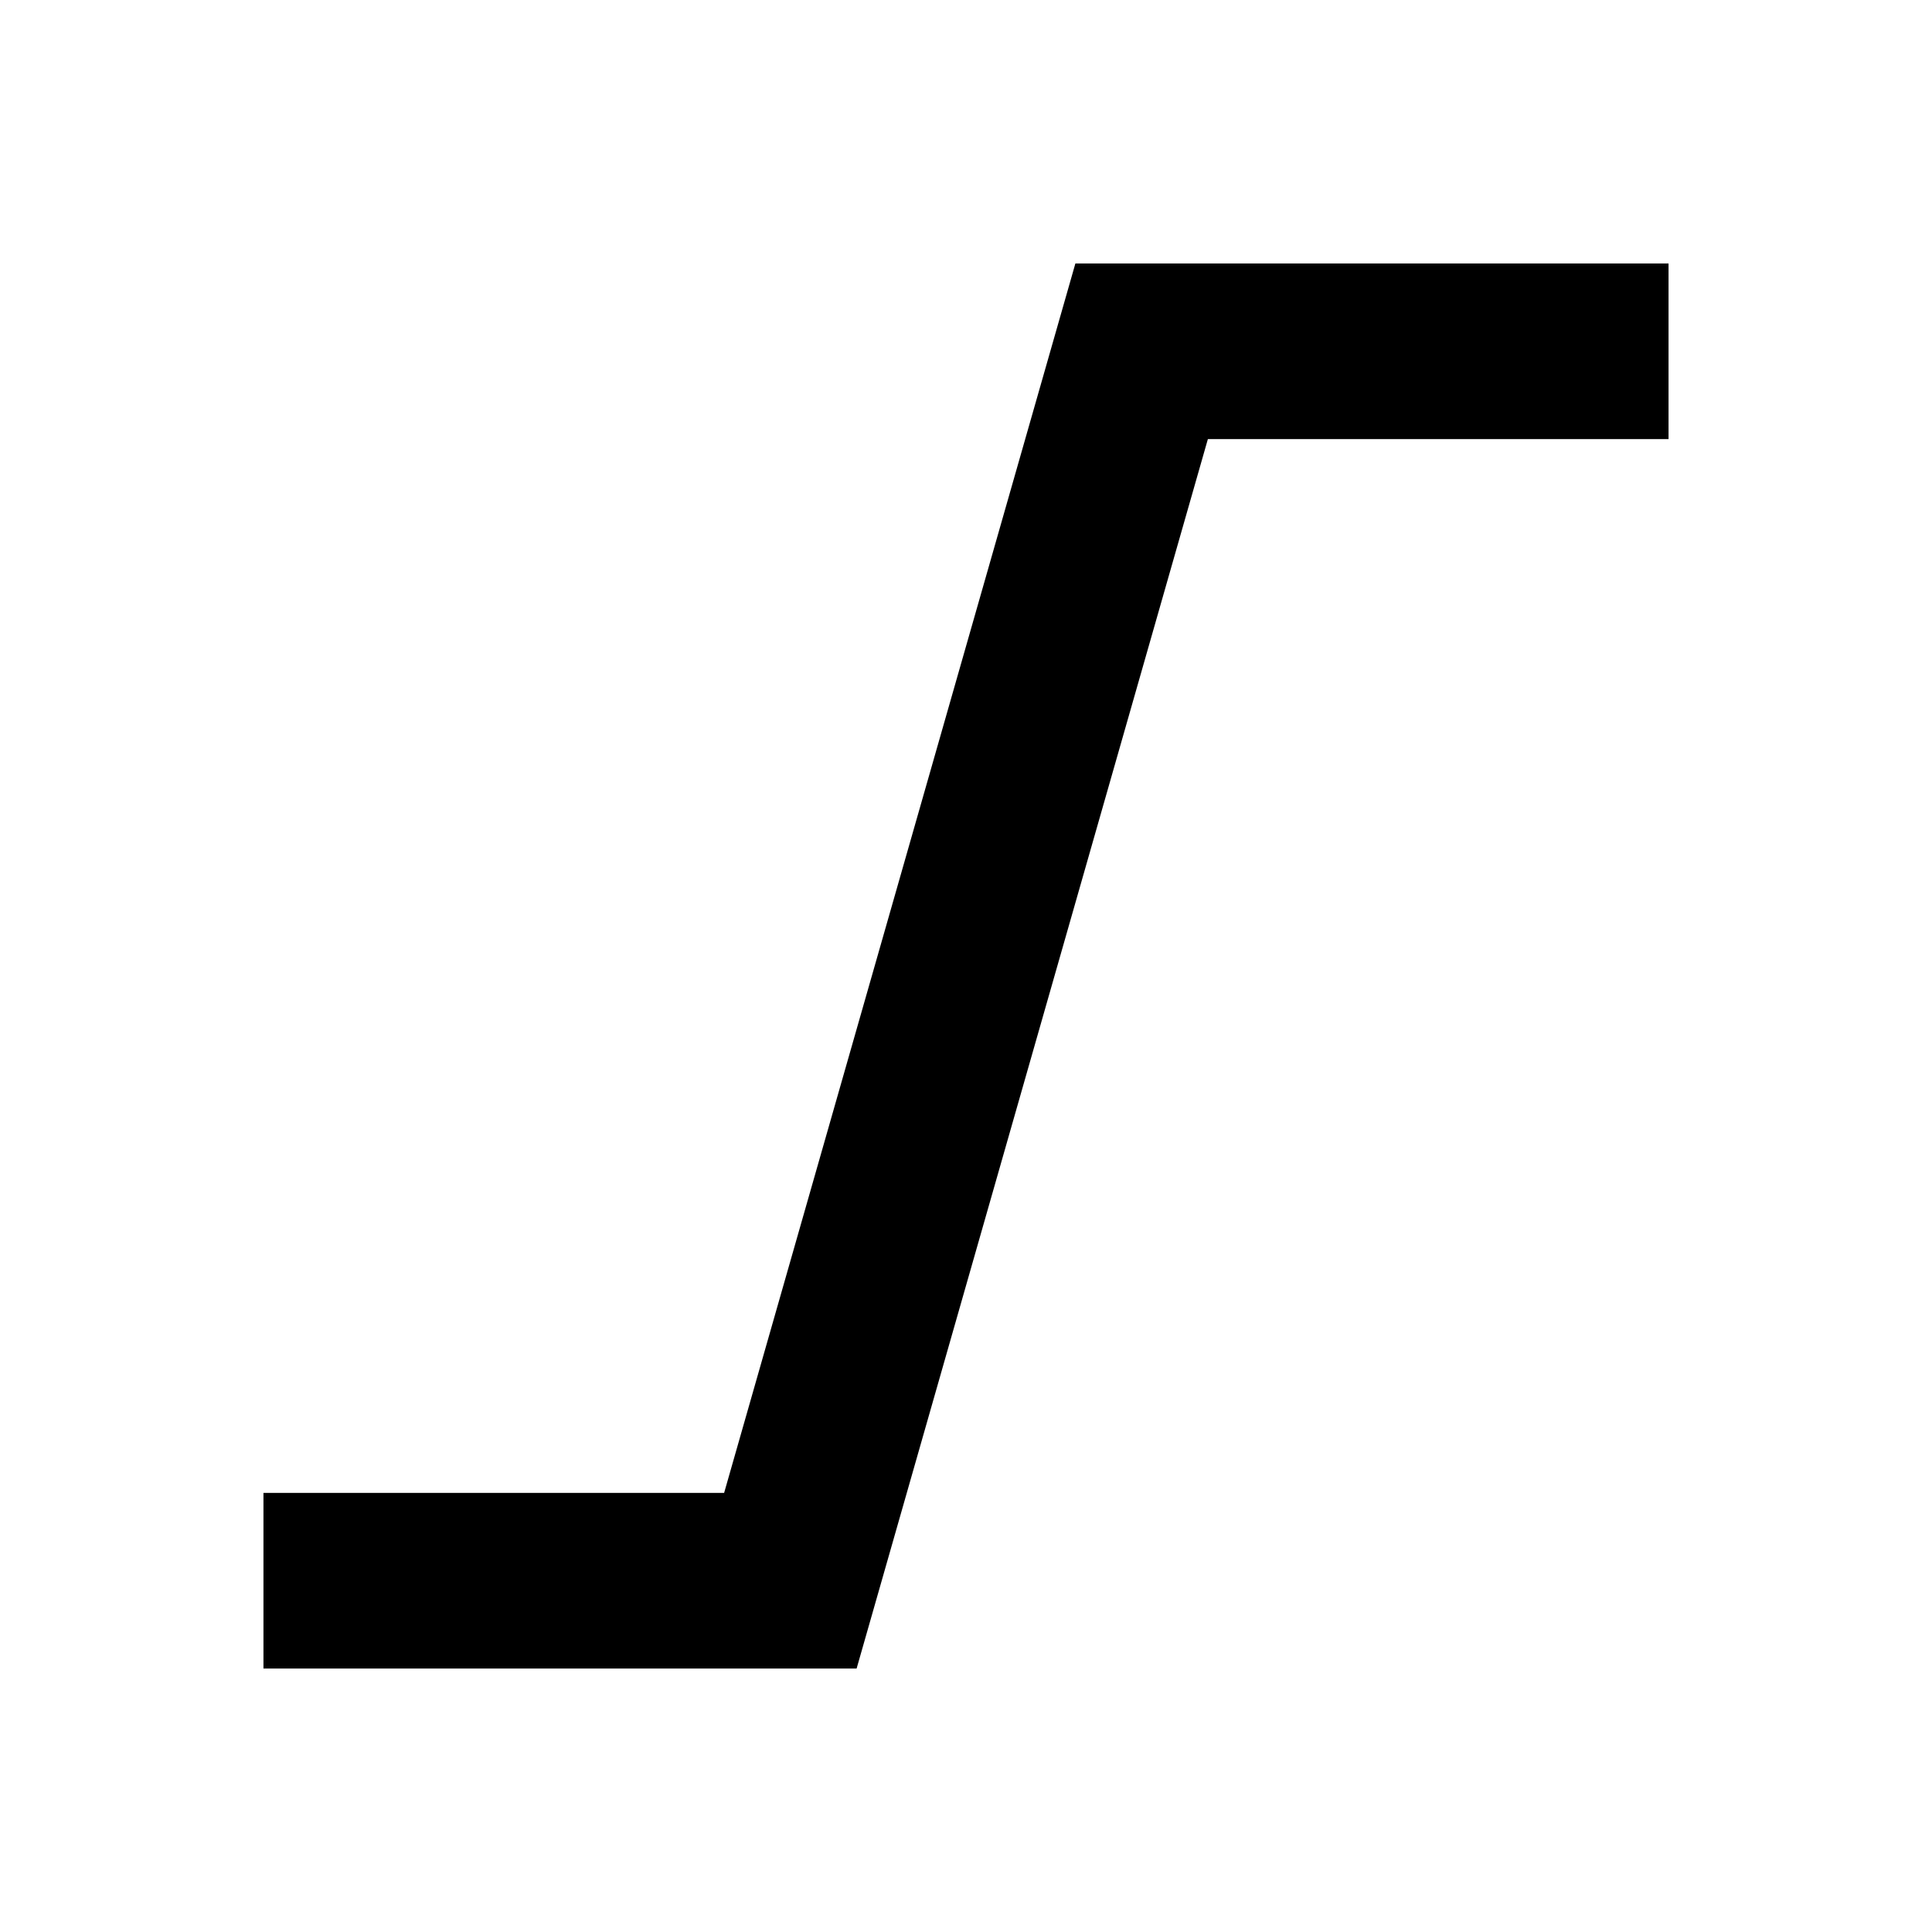
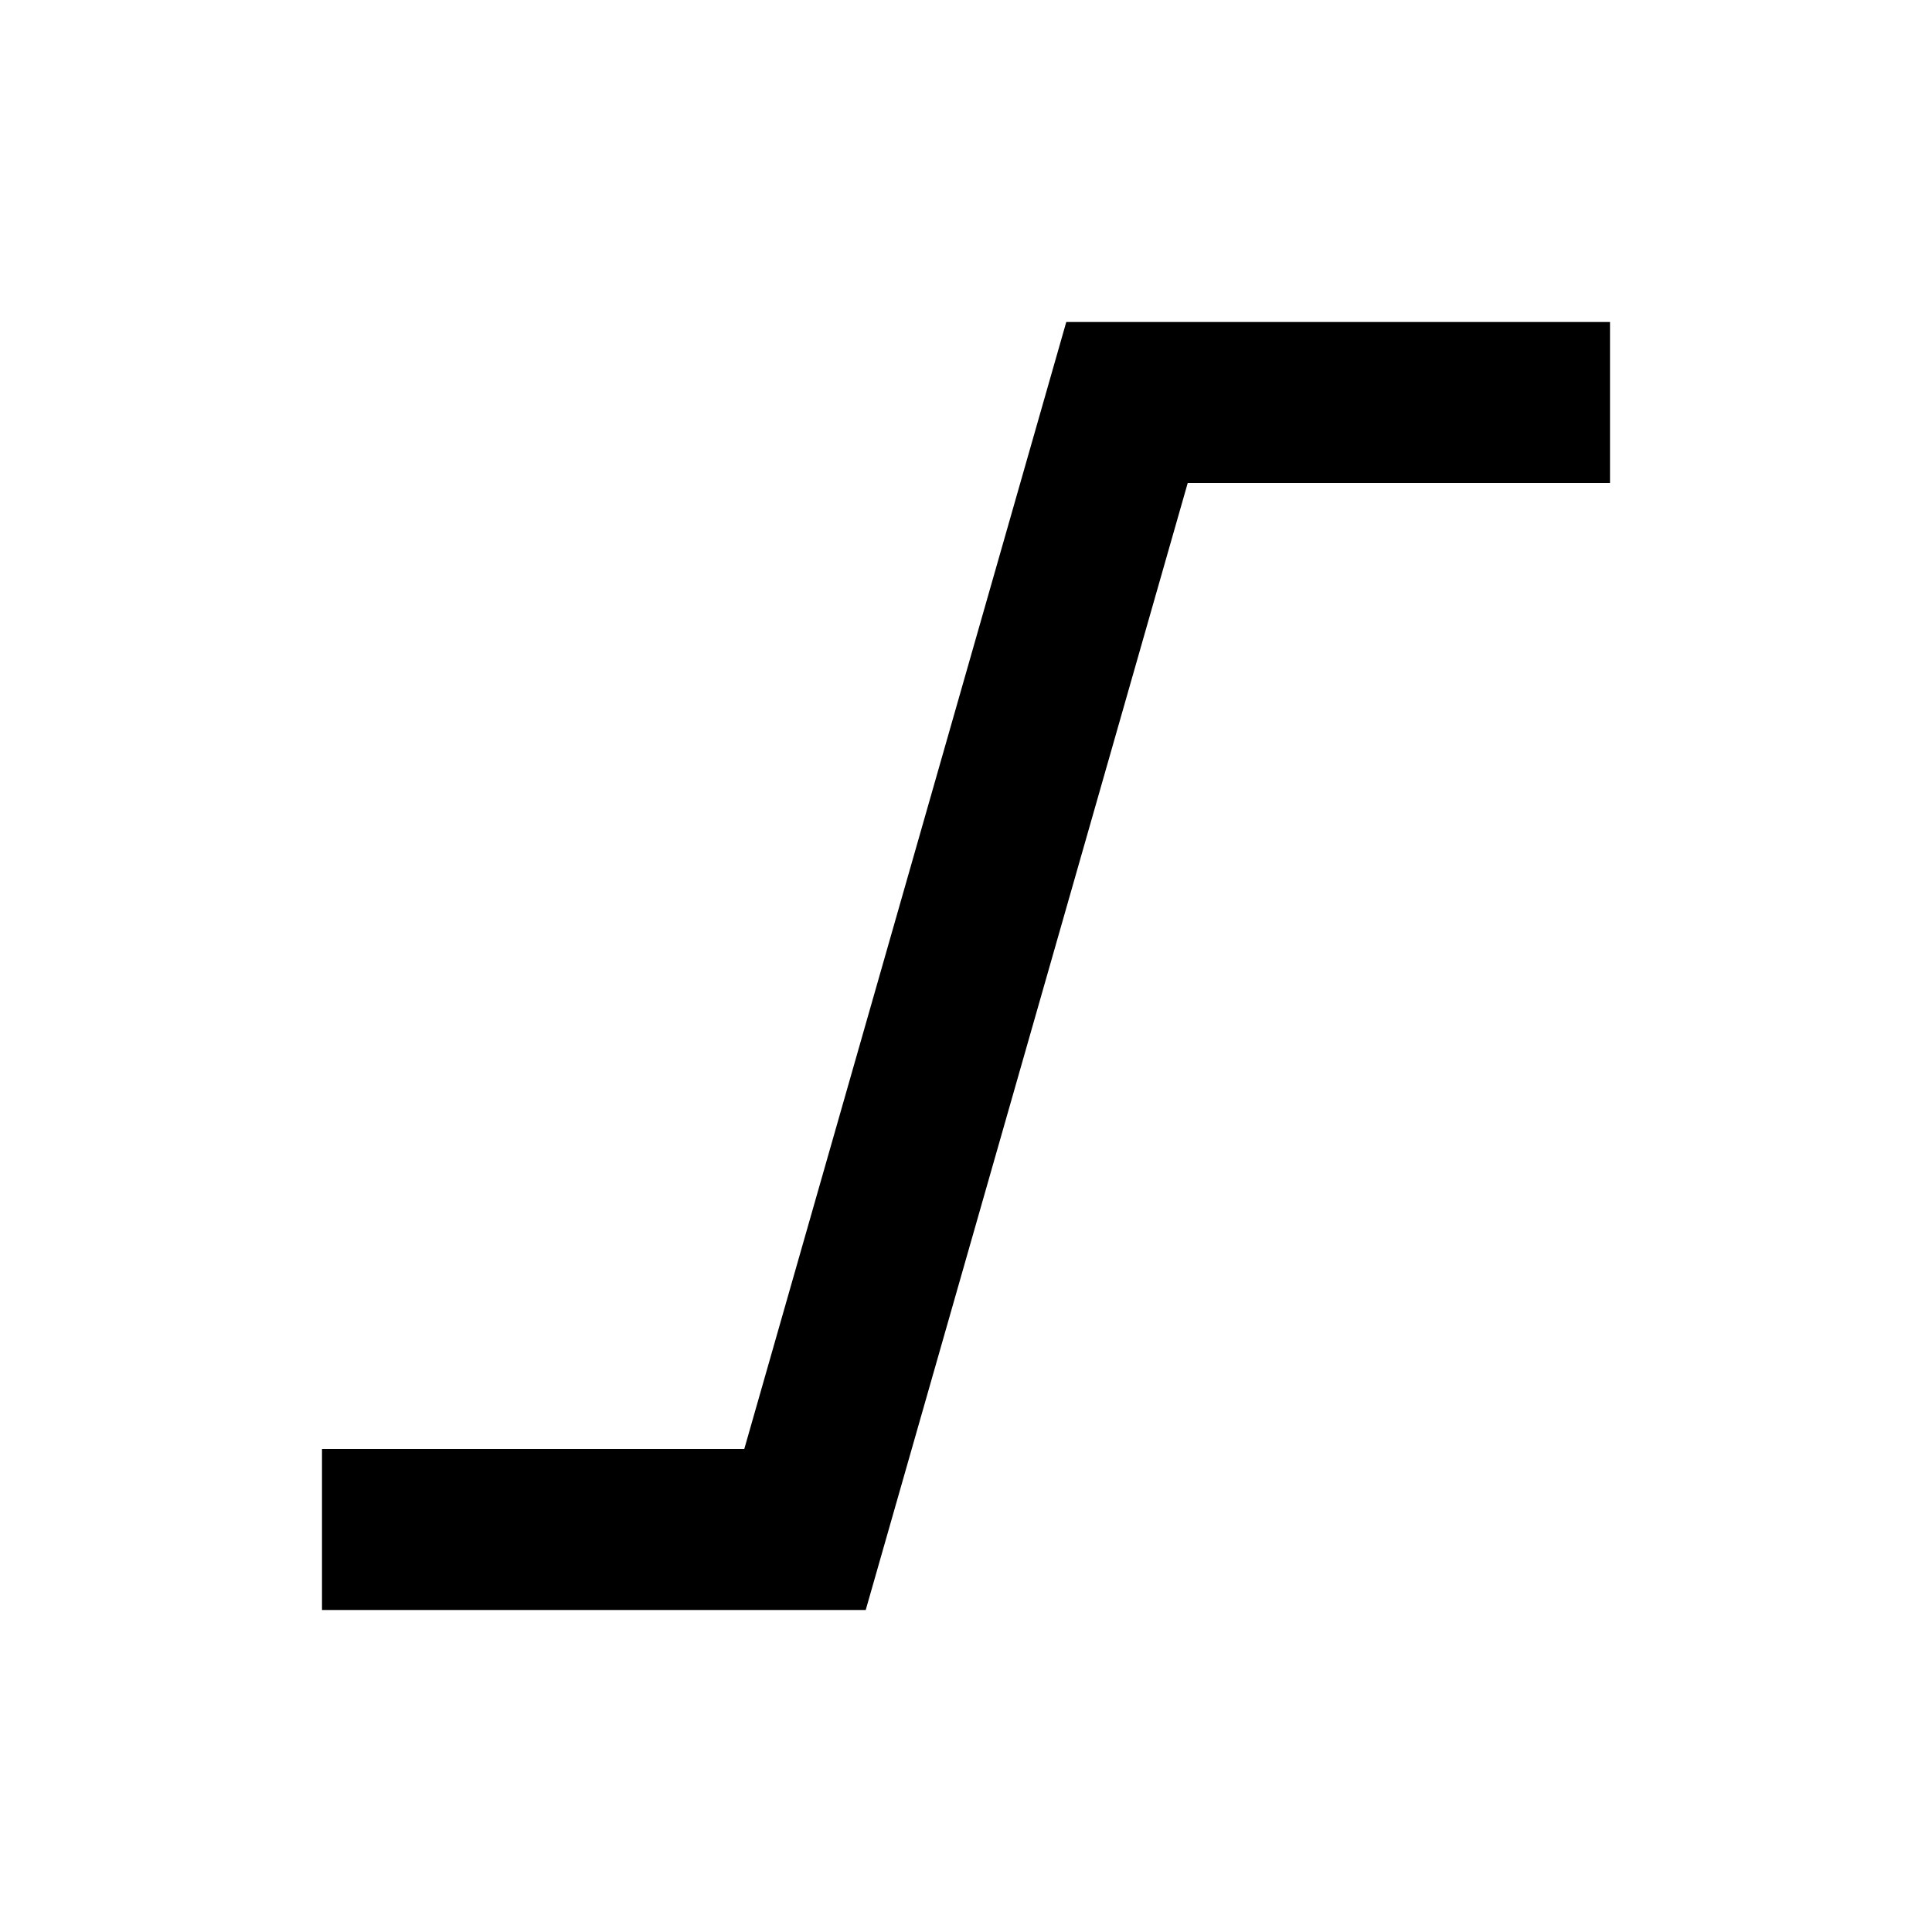
- <svg xmlns="http://www.w3.org/2000/svg" version="1.1" width="22" height="22" id="svg2989">
-   <defs id="defs2991" />
-   <g transform="translate(0,-1030.362)" id="layer1">
-     <path d="m 4,1048.362 5,0 4,-14 5,0" id="path3007" style="fill:none;stroke:#000000;stroke-width:2;stroke-linecap:square;stroke-linejoin:miter;stroke-opacity:1" />
+ <svg xmlns="http://www.w3.org/2000/svg" id="svg2989" height="24" width="24" version="1.1">
+   <g id="layer1" transform="translate(1 -1029.4)">
+     <path id="path3007" d="m4 1048.4h5l4-14h5" stroke="#000" stroke-linecap="square" stroke-width="2" fill="none" />
  </g>
</svg>
